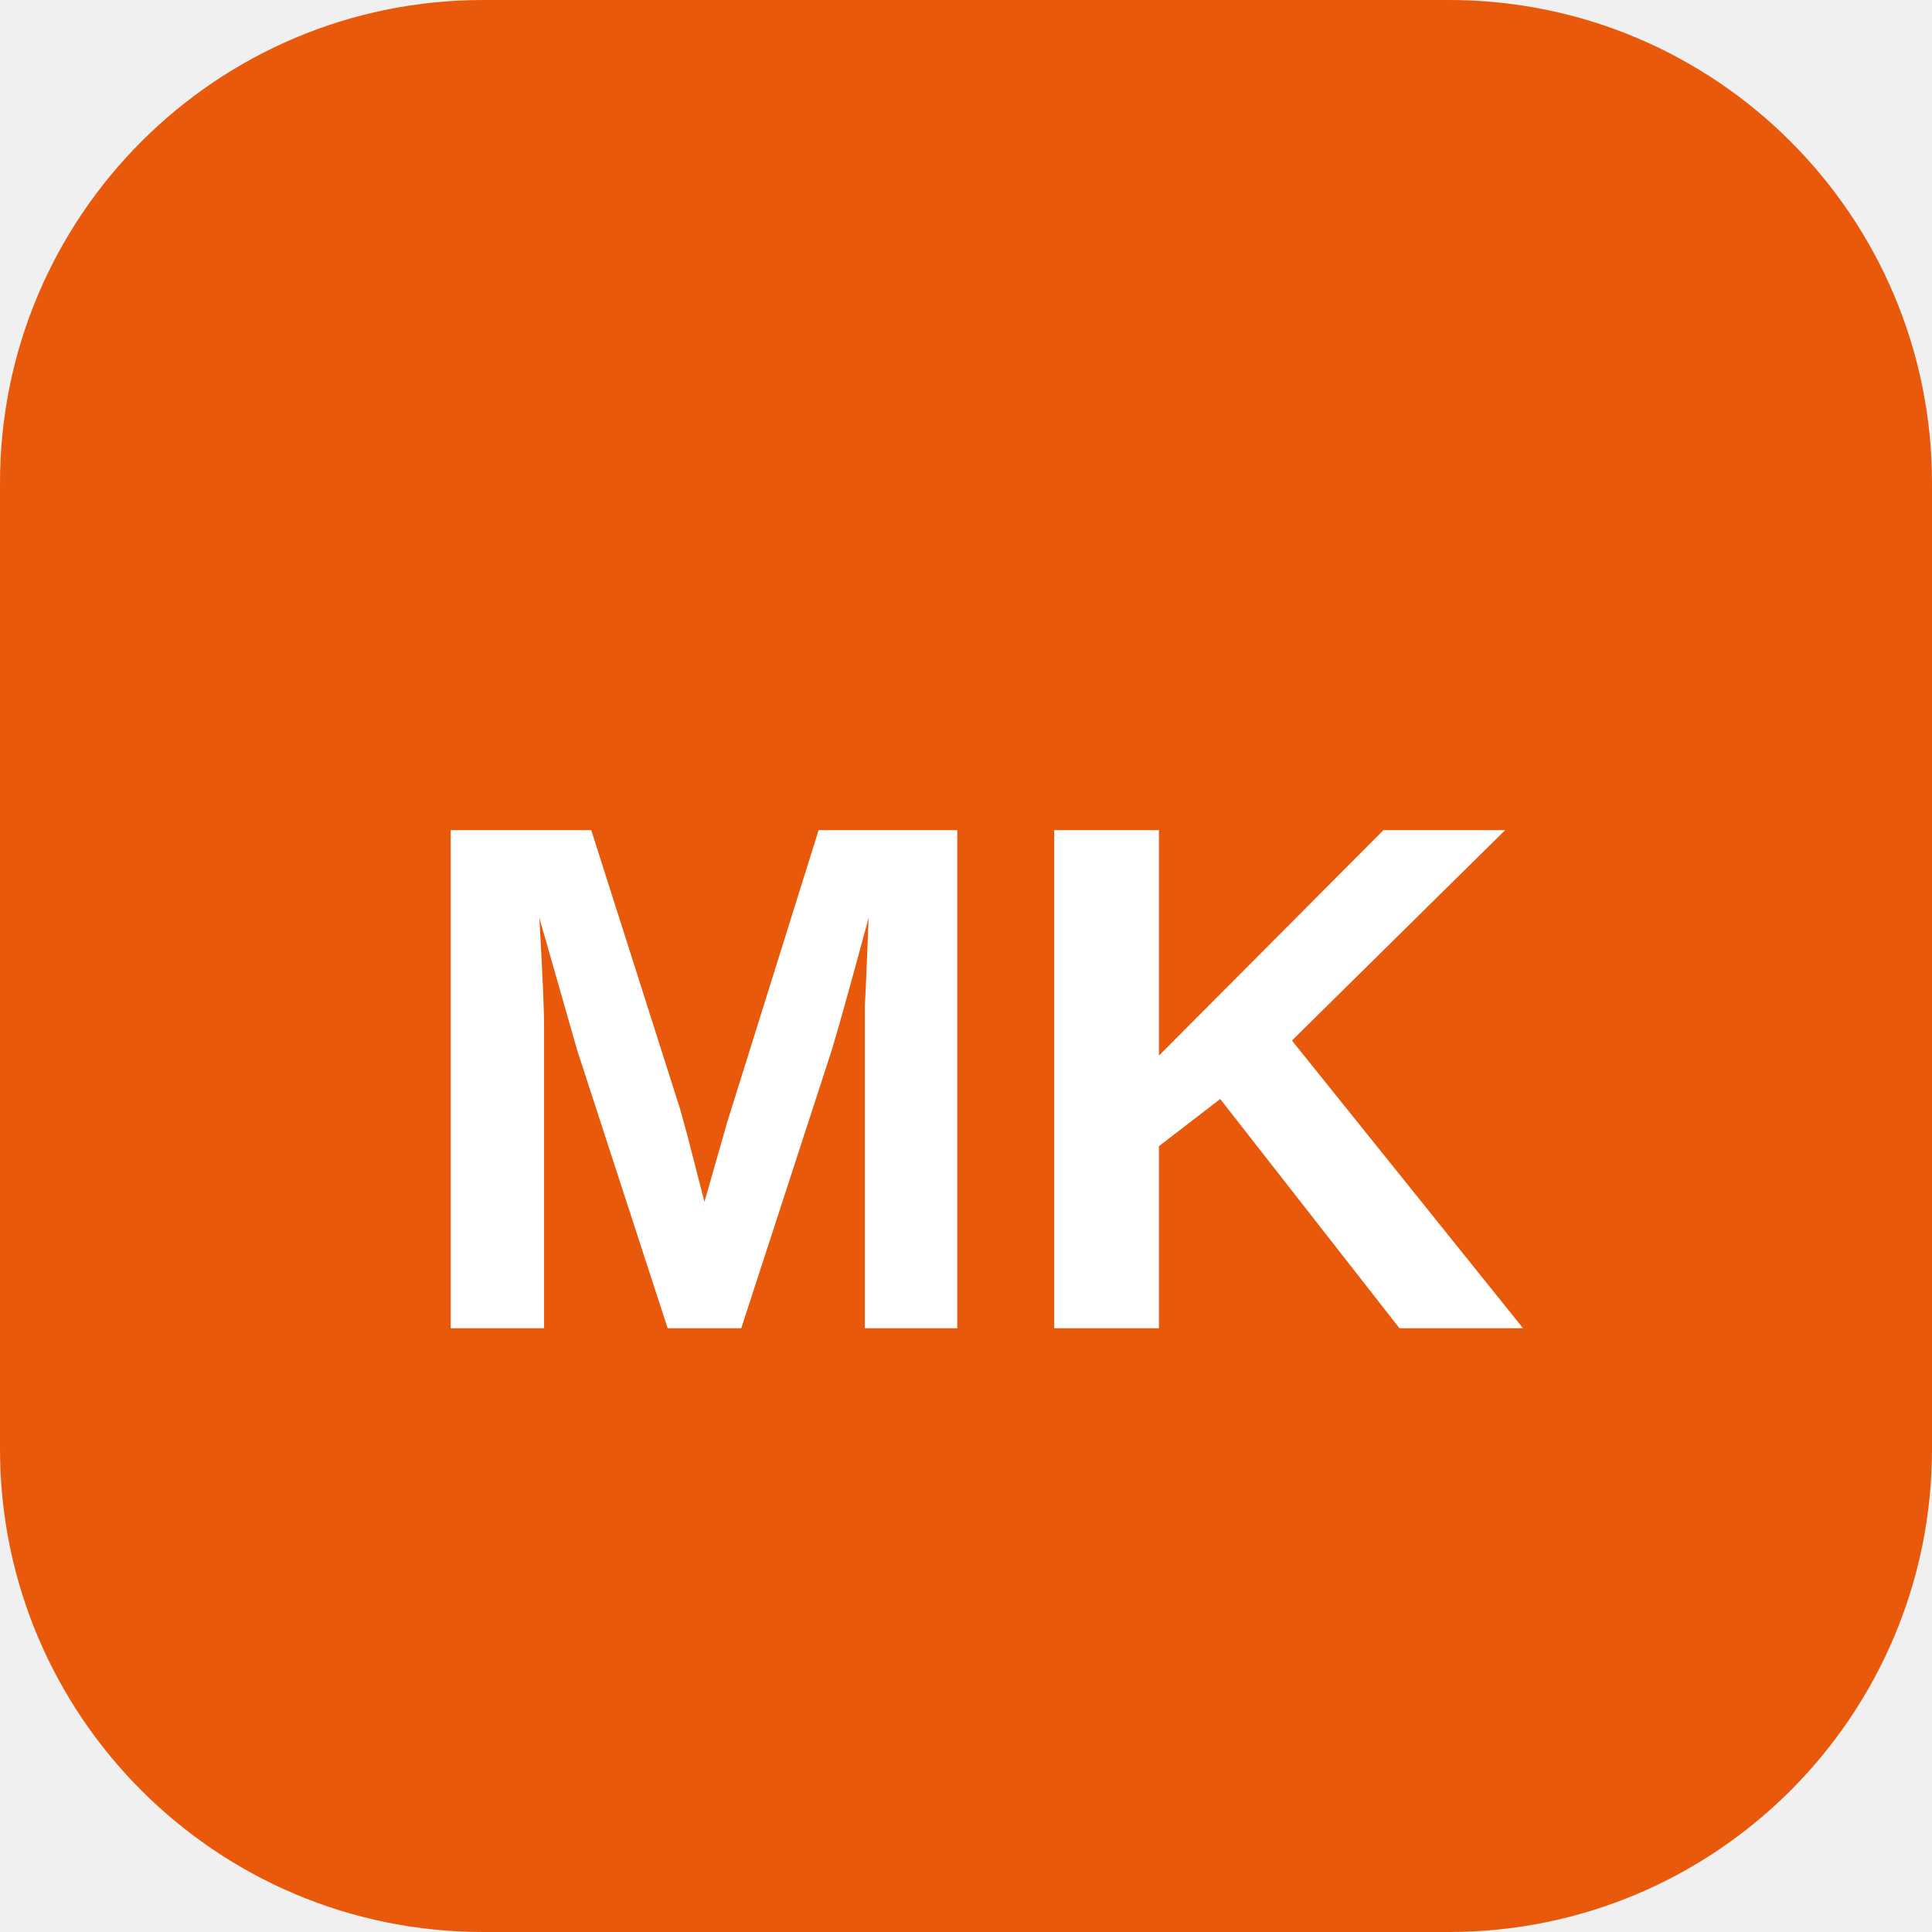
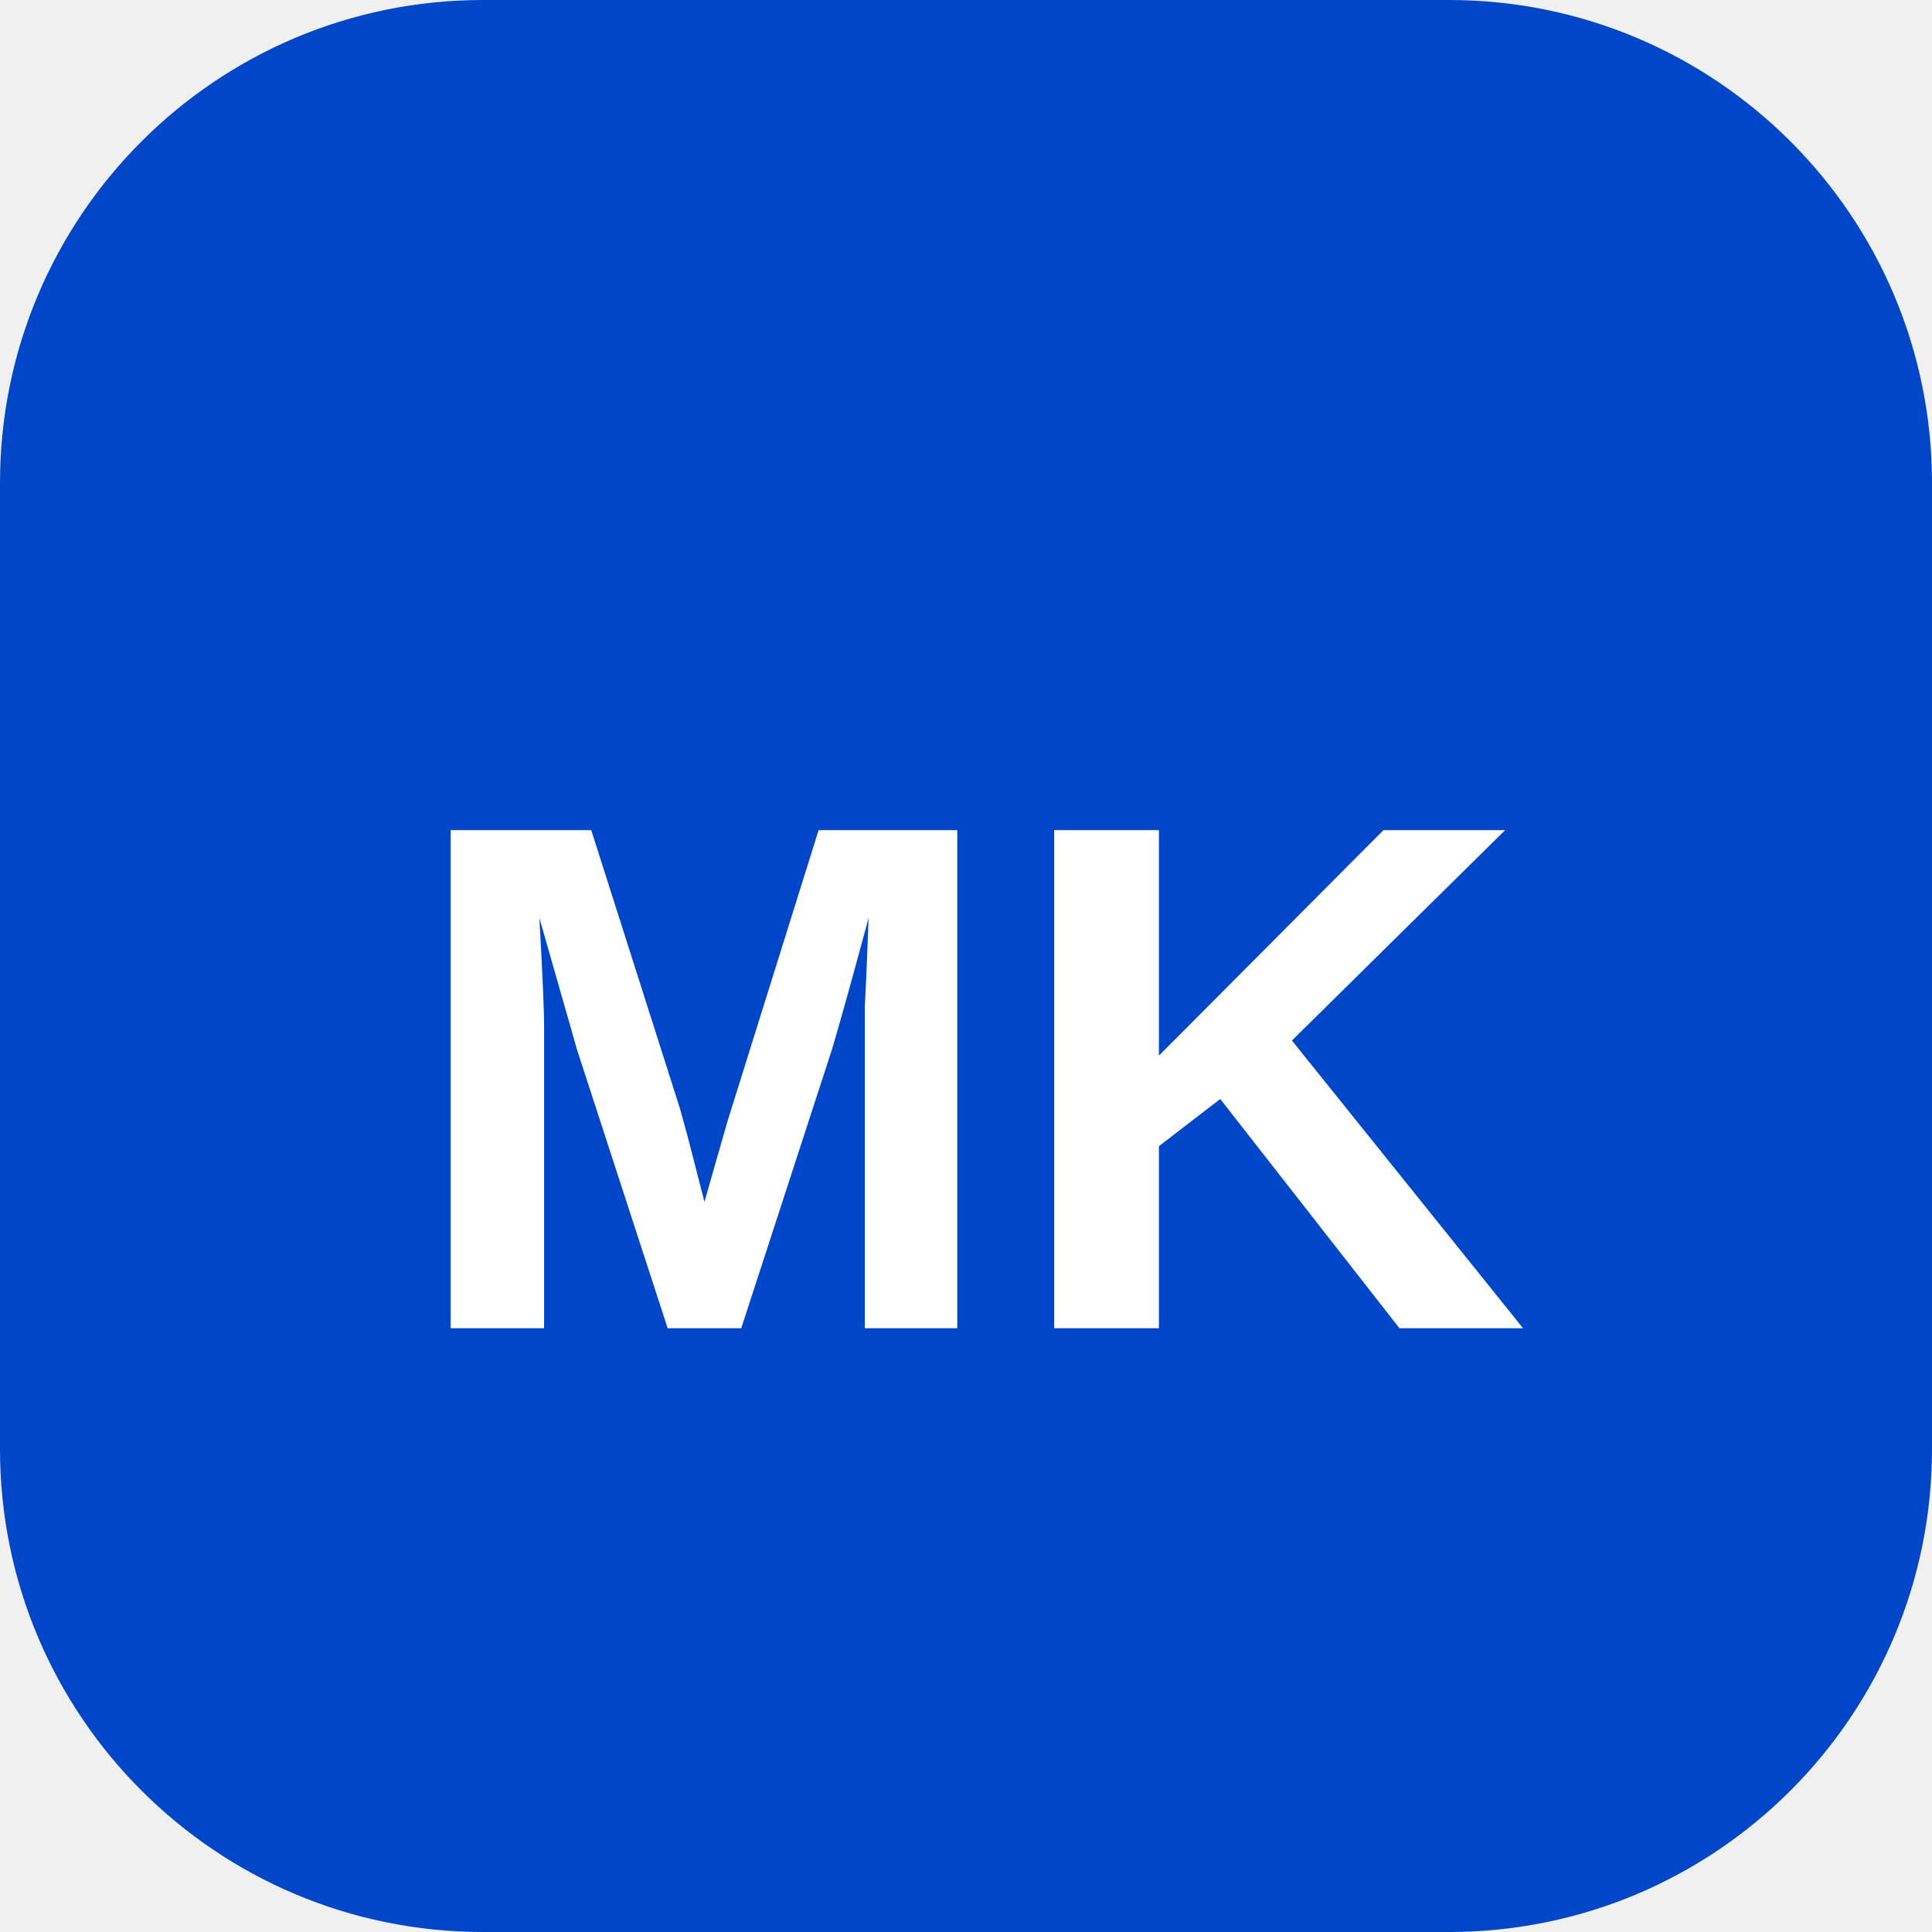
<svg xmlns="http://www.w3.org/2000/svg" viewBox="0 0 32 32">
-   <rect width="32" height="32" rx="8" fill="#E8590C" />
+   <rect width="32" height="32" rx="8" fill="#0046C8" />
  <text x="16" y="22" text-anchor="middle" fill="#FFFFFF" font-family="Arial,sans-serif" font-weight="bold" font-size="12">MK</text>
</svg>
